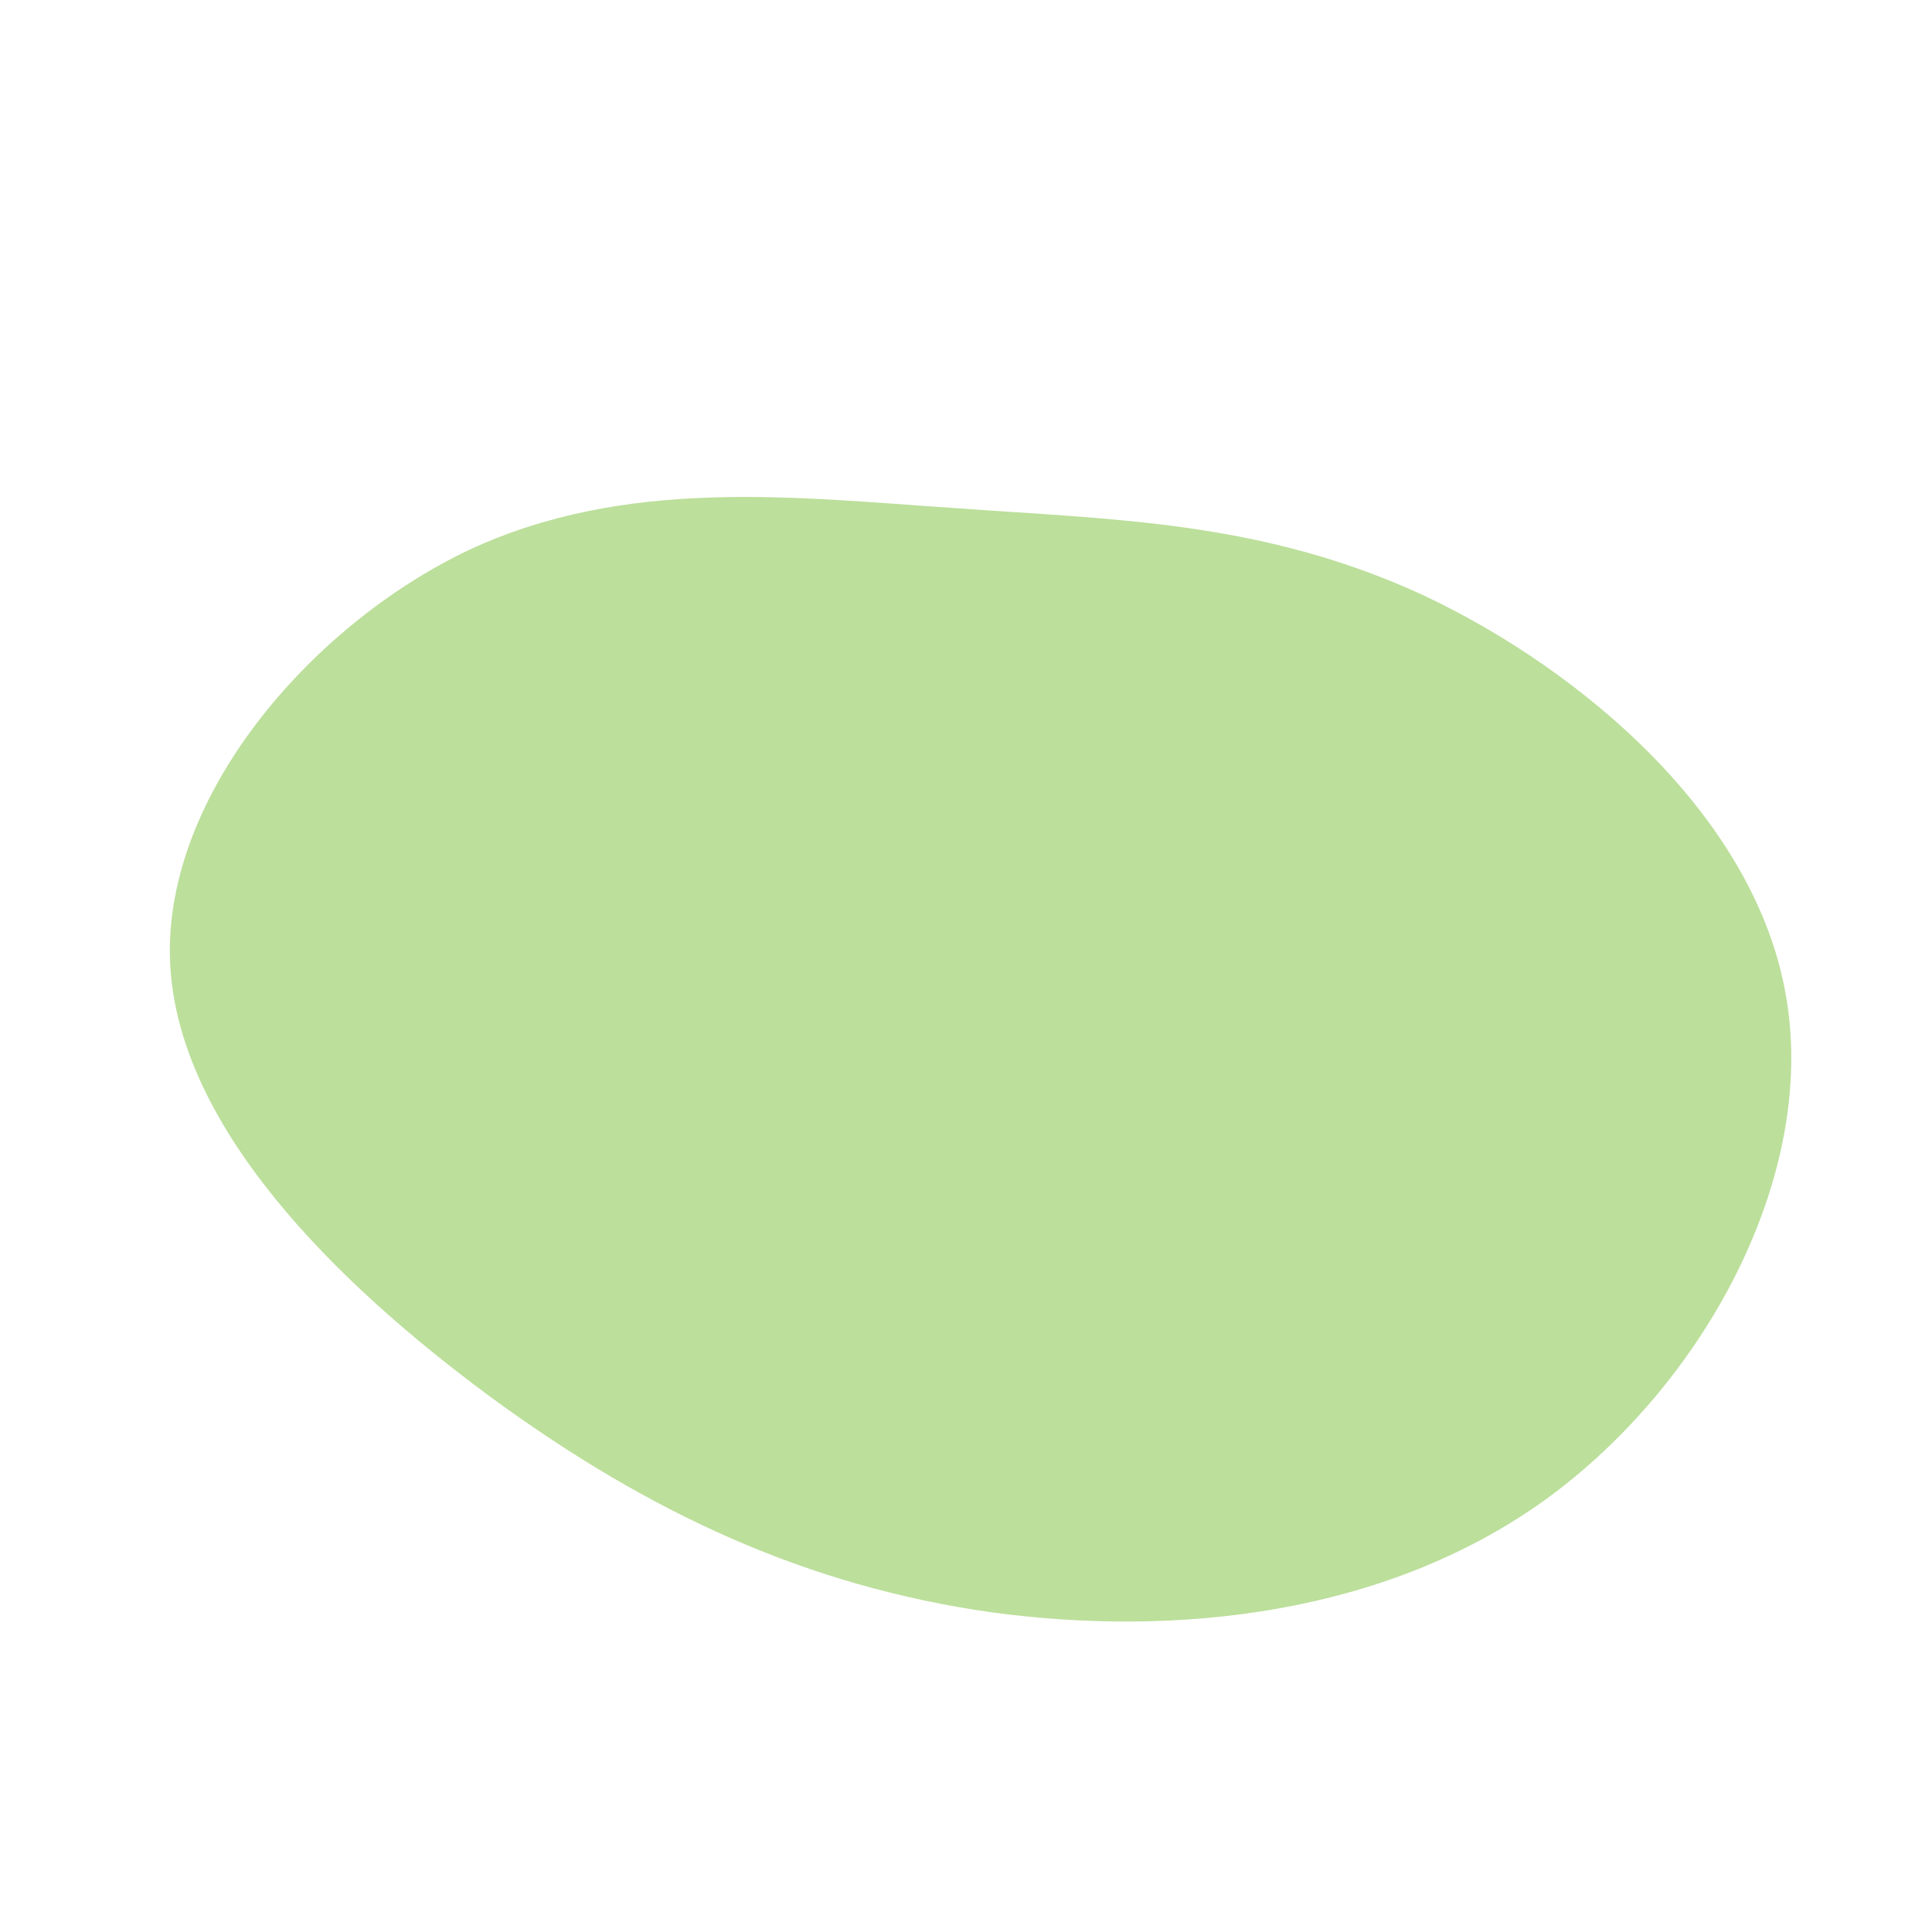
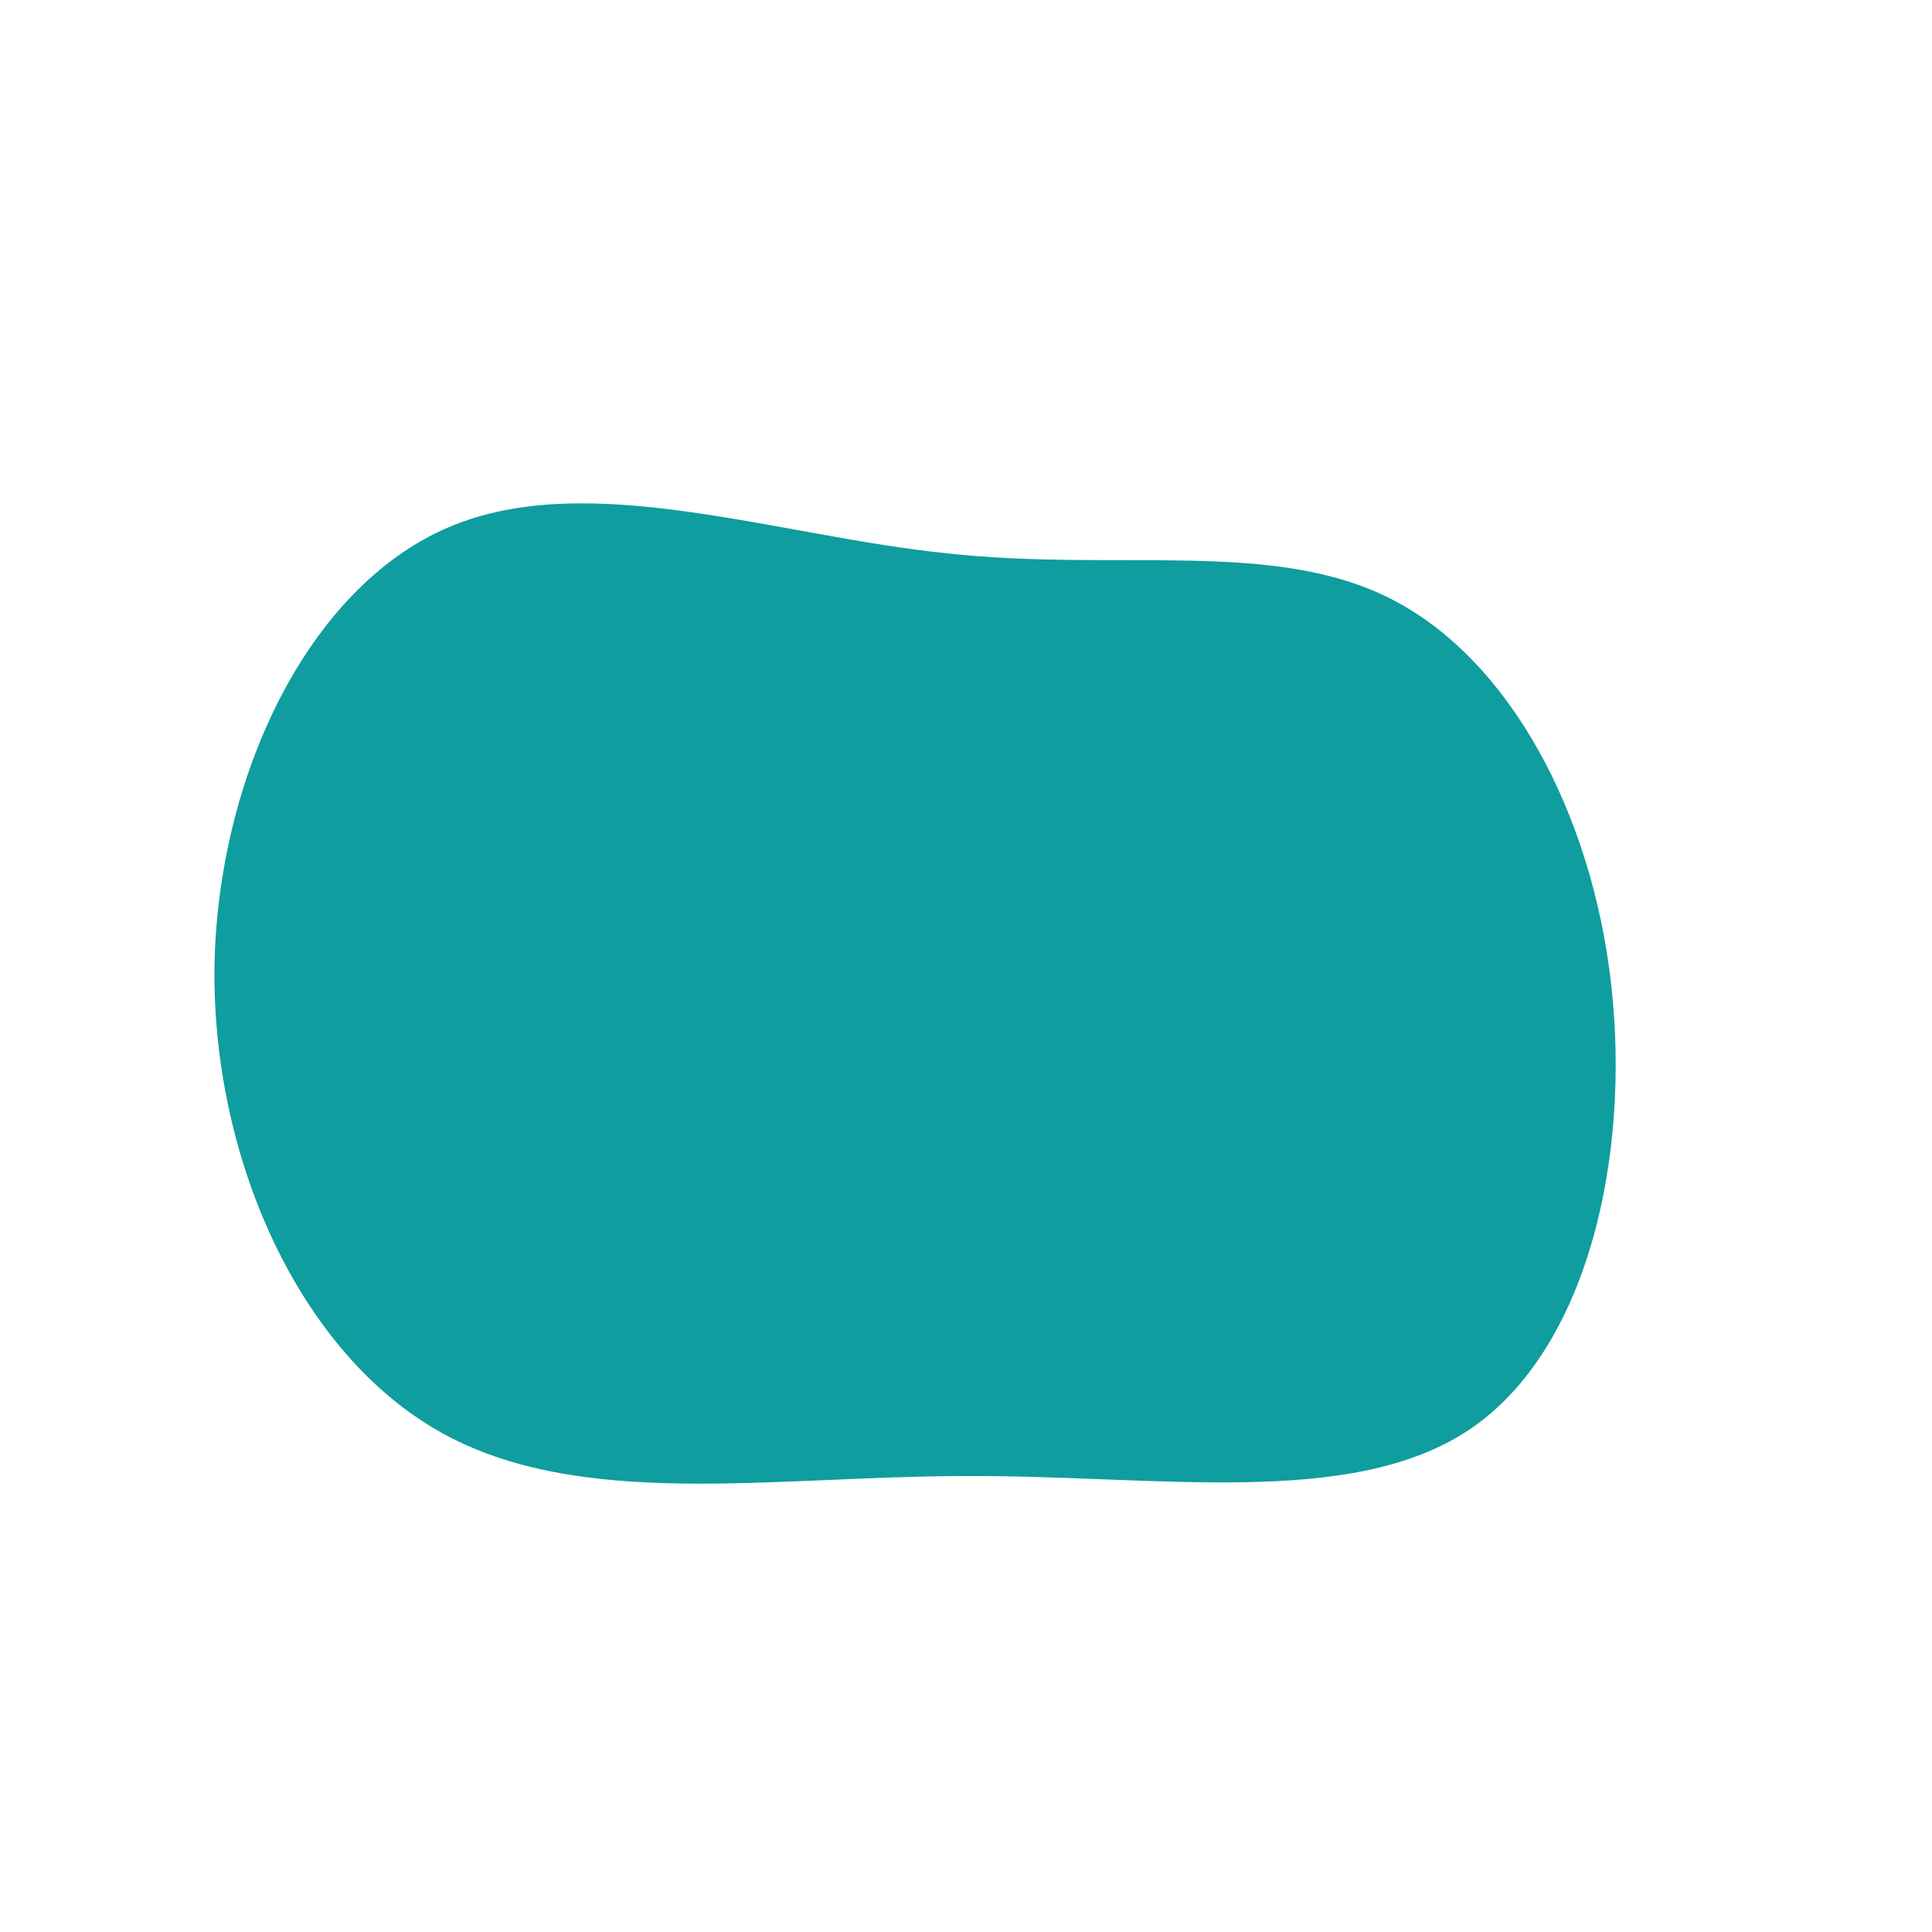
<svg xmlns="http://www.w3.org/2000/svg" viewBox="0 0 200 200">
-   <path fill="#BCDF9B" d="M47.3,-38.4C63.9,-30.6,81.8,-15.3,84.9,3.2C88.1,21.7,76.5,43.3,59.9,55.3C43.3,67.2,21.7,69.5,2.6,66.9C-16.4,64.2,-32.7,56.7,-49.1,44.7C-65.4,32.7,-81.8,16.4,-82.4,-0.6C-83,-17.6,-67.9,-35.2,-51.6,-43C-35.2,-50.7,-17.6,-48.5,-1.1,-47.4C15.3,-46.2,30.6,-46.1,47.3,-38.4Z" transform="translate(100 100)" />
+   <path fill="#0F9D9F" d="M44,-38C56.2,-31.8,64.8,-15.9,66.8,2C68.8,19.9,64.3,39.8,52.1,48C39.8,56.2,19.9,52.7,0,52.8C-20,52.8,-40,56.4,-54.5,48.2C-69,40,-78,20,-77.8,0.2C-77.5,-19.6,-68.1,-39.2,-53.6,-45.4C-39.2,-51.6,-19.6,-44.5,-1.8,-42.7C15.9,-40.8,31.8,-44.2,44,-38Z" transform="translate(100 100)" />
</svg>
